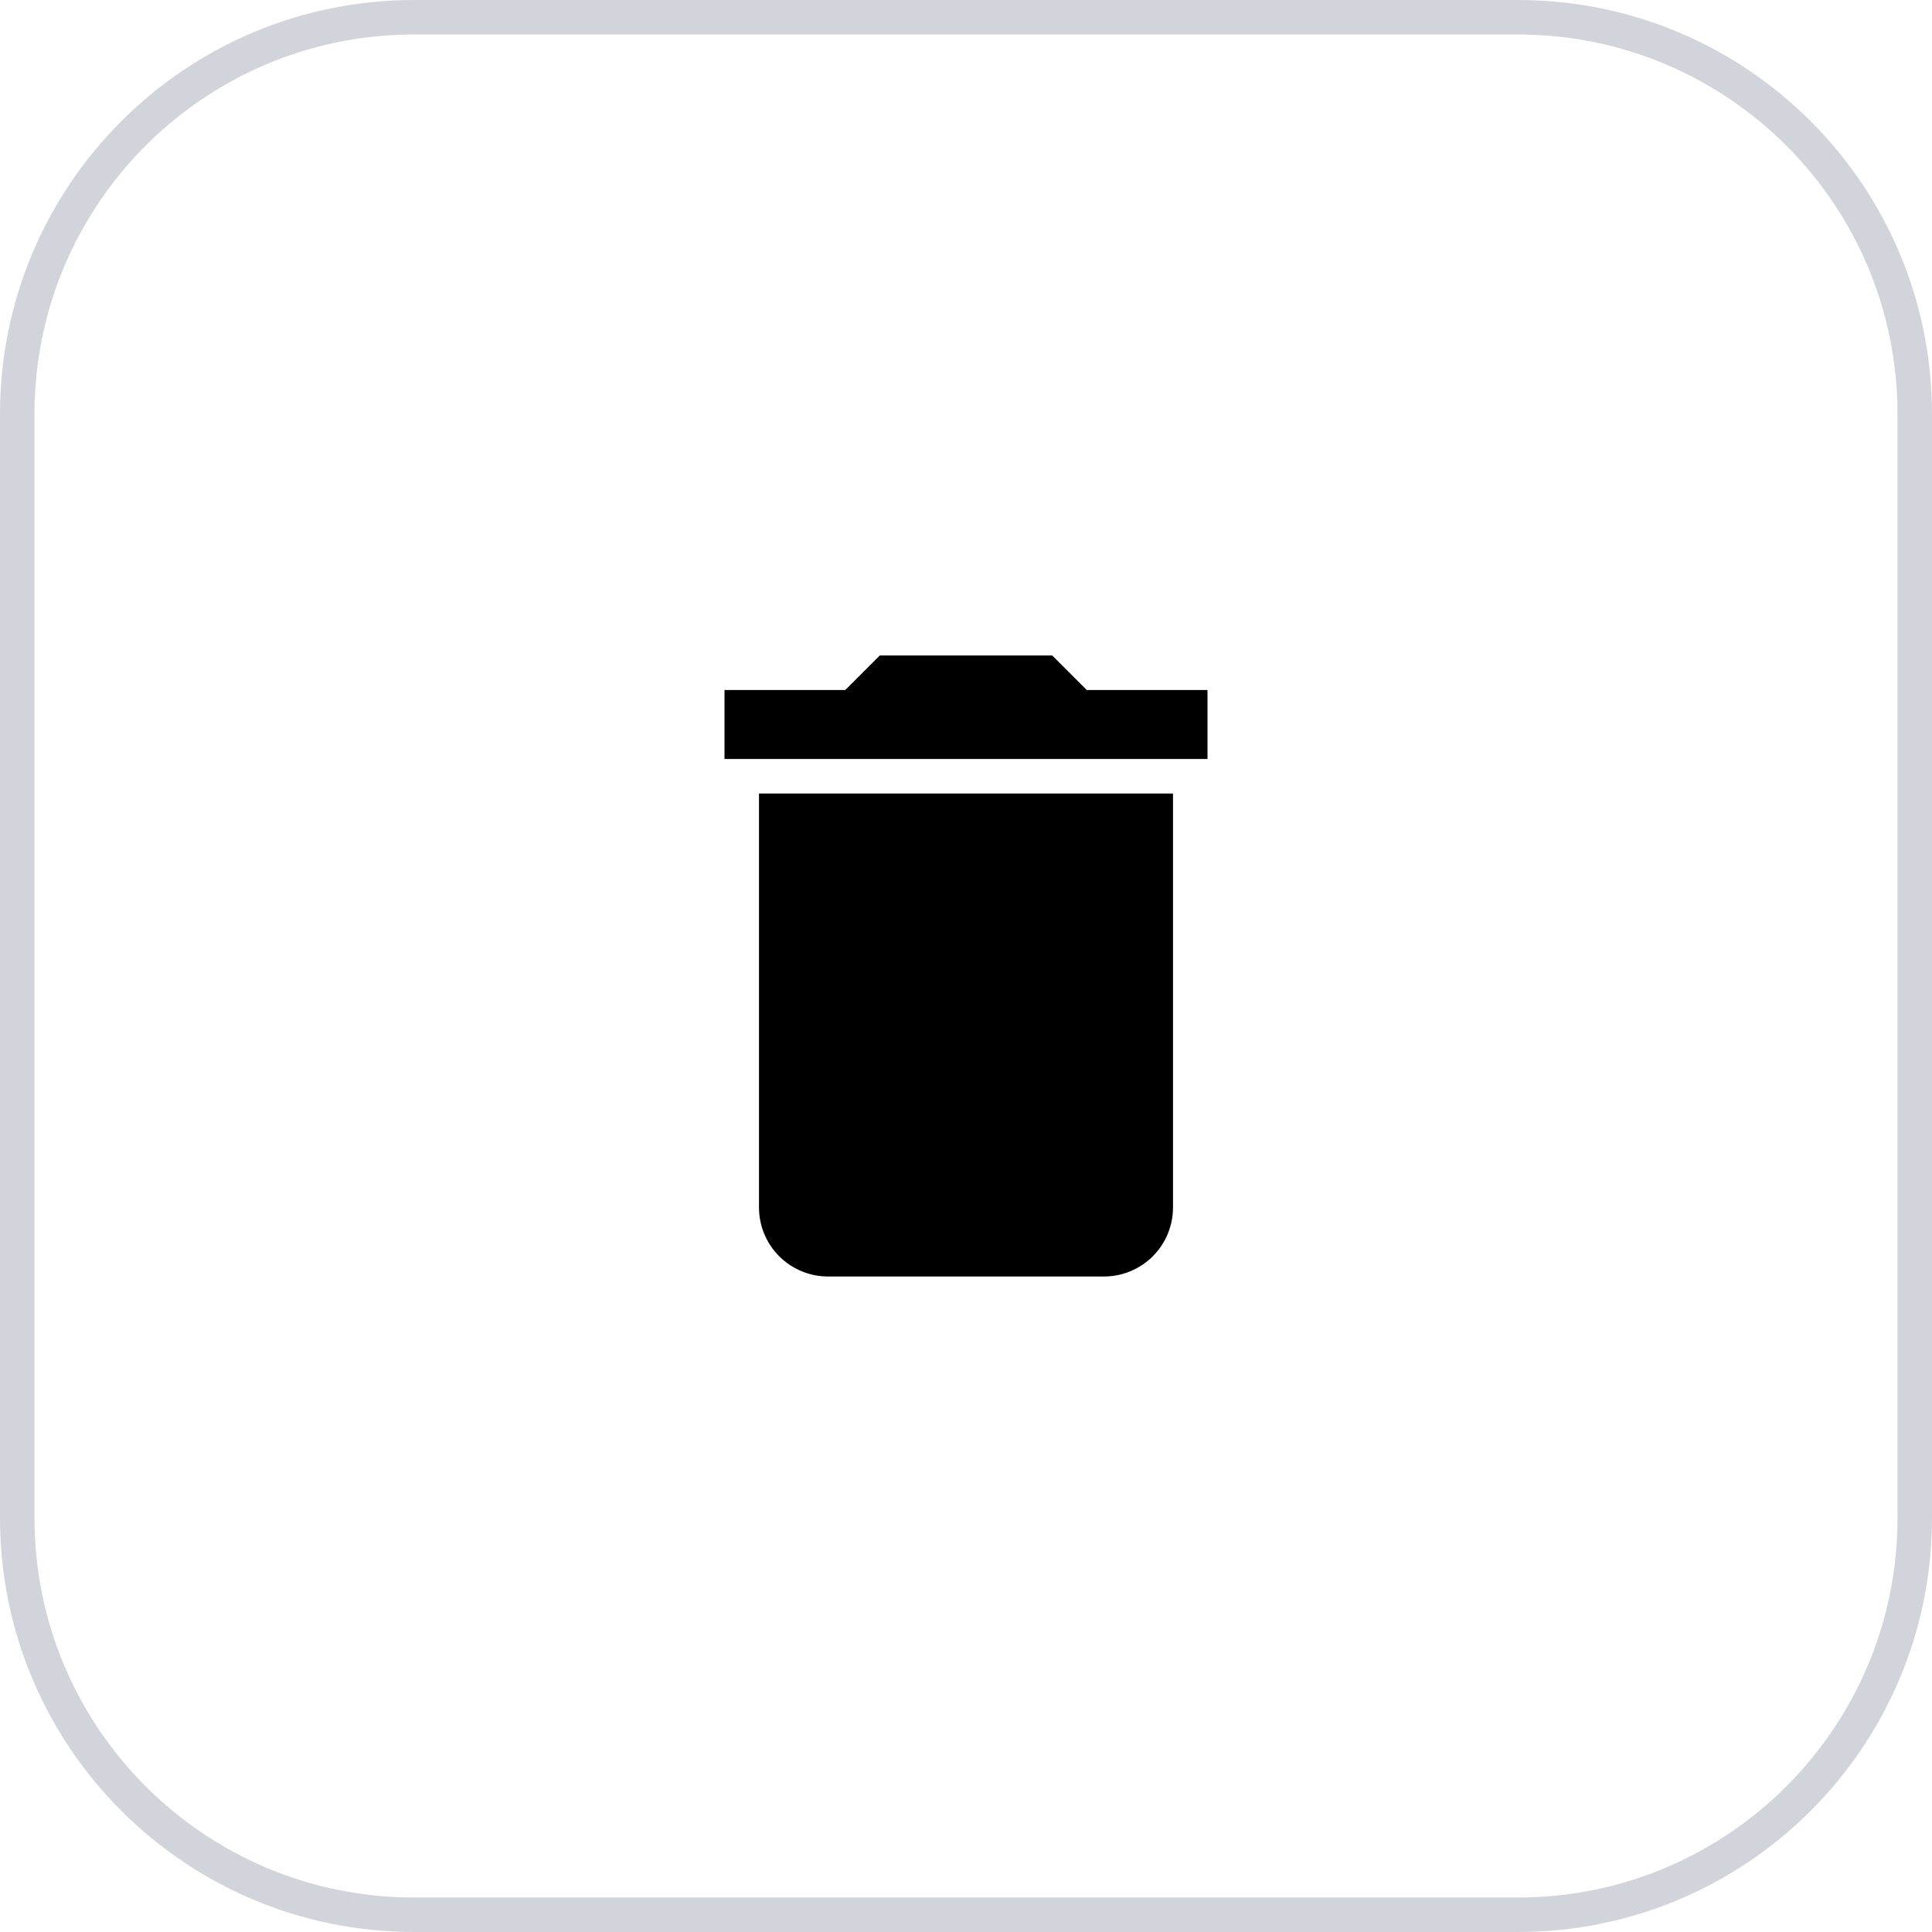
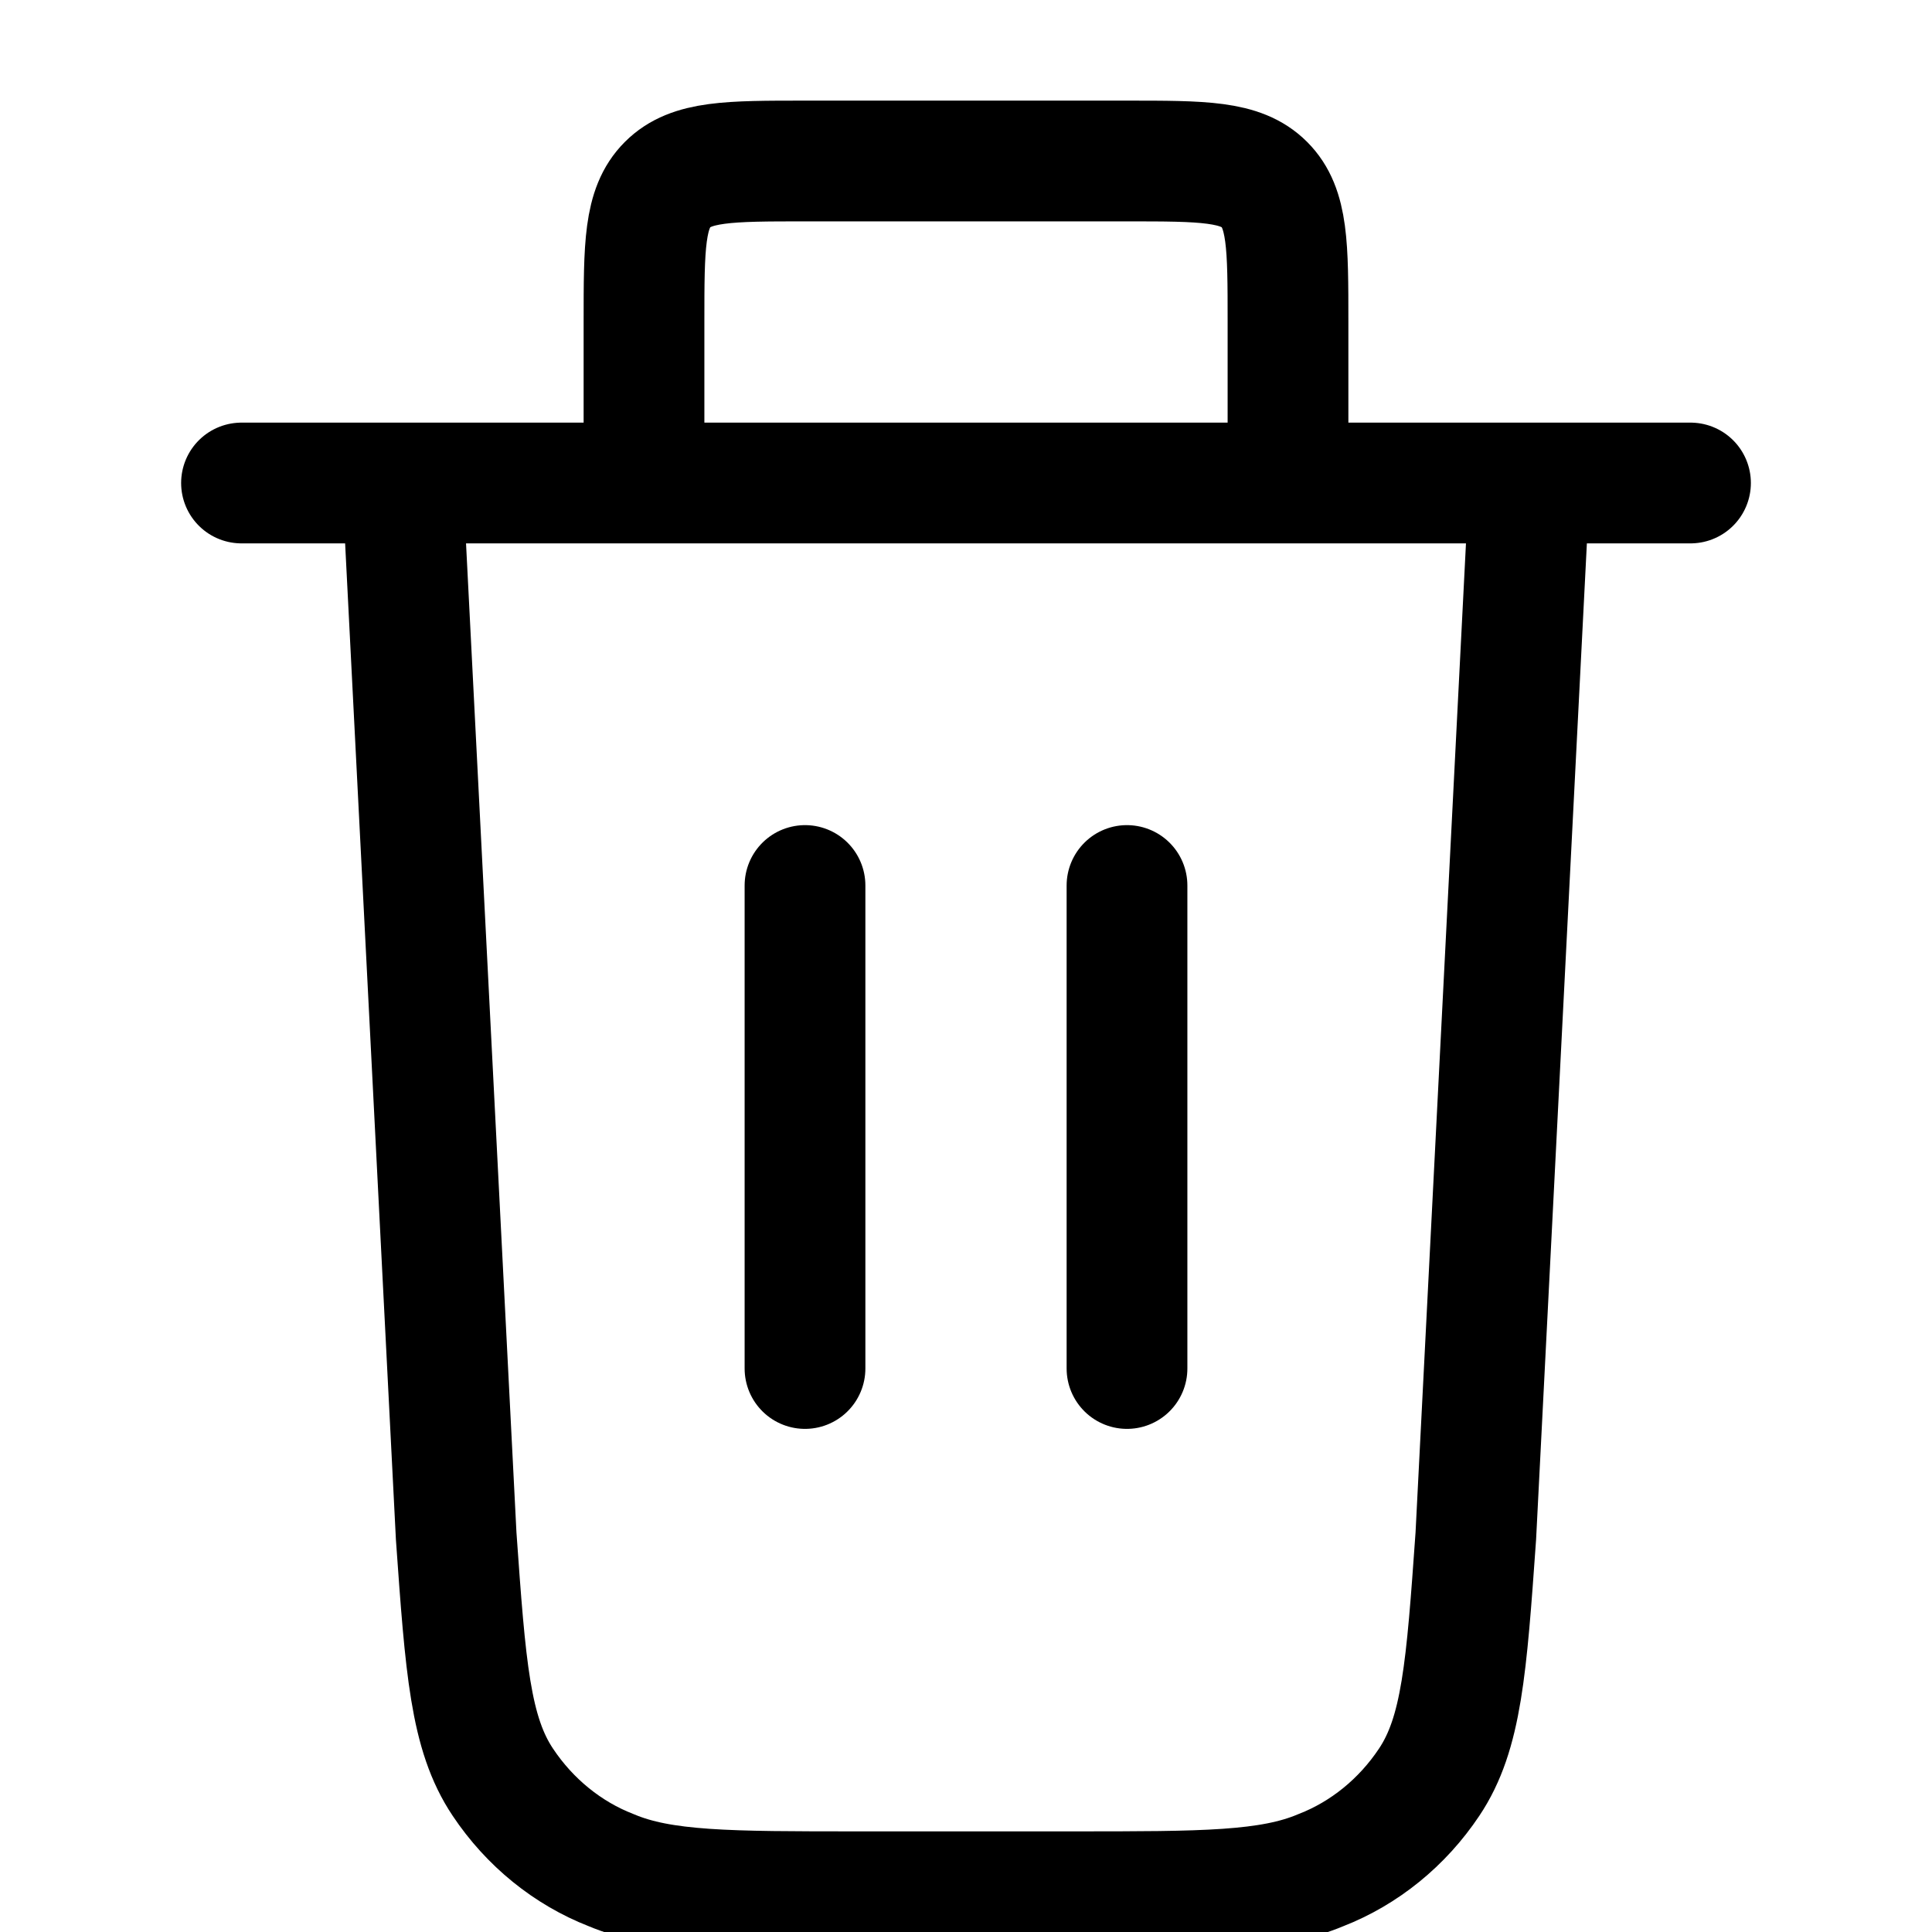
- <svg xmlns="http://www.w3.org/2000/svg" width="56" height="56" viewBox="0 0 56 56" fill="none">
-   <rect x="0.5" y="0.5" width="55" height="55" rx="11.5" stroke="#D1D5DB" />
-   <path d="M35 20H31.5L30.5 19H25.5L24.5 20H21V22H35M22 35C22 35.53 22.211 36.039 22.586 36.414C22.961 36.789 23.47 37 24 37H32C32.53 37 33.039 36.789 33.414 36.414C33.789 36.039 34 35.53 34 35V23H22V35Z" fill="black" />
+ <svg xmlns="http://www.w3.org/2000/svg" width="24" height="24" viewBox="0 0 24 24" fill="none">
+   <path d="M3 6H21M19 6L18.333 19.083C18.217 20.717 18.159 21.534 17.753 22.14C17.42 22.639 16.949 23.021 16.41 23.231C15.771 23.5 14.953 23.5 13.333 23.5H10.667C9.047 23.5 8.229 23.5 7.59 23.231C7.051 23.021 6.58 22.639 6.247 22.14C5.841 21.534 5.783 20.717 5.667 19.083L5 6M8 6V4C8 3.057 8 2.586 8.293 2.293C8.586 2 9.057 2 10 2H14C14.943 2 15.414 2 15.707 2.293C16 2.586 16 3.057 16 4V6M10 11V17M14 11V17" stroke="currentColor" stroke-width="1.5" stroke-linecap="round" />
</svg>
